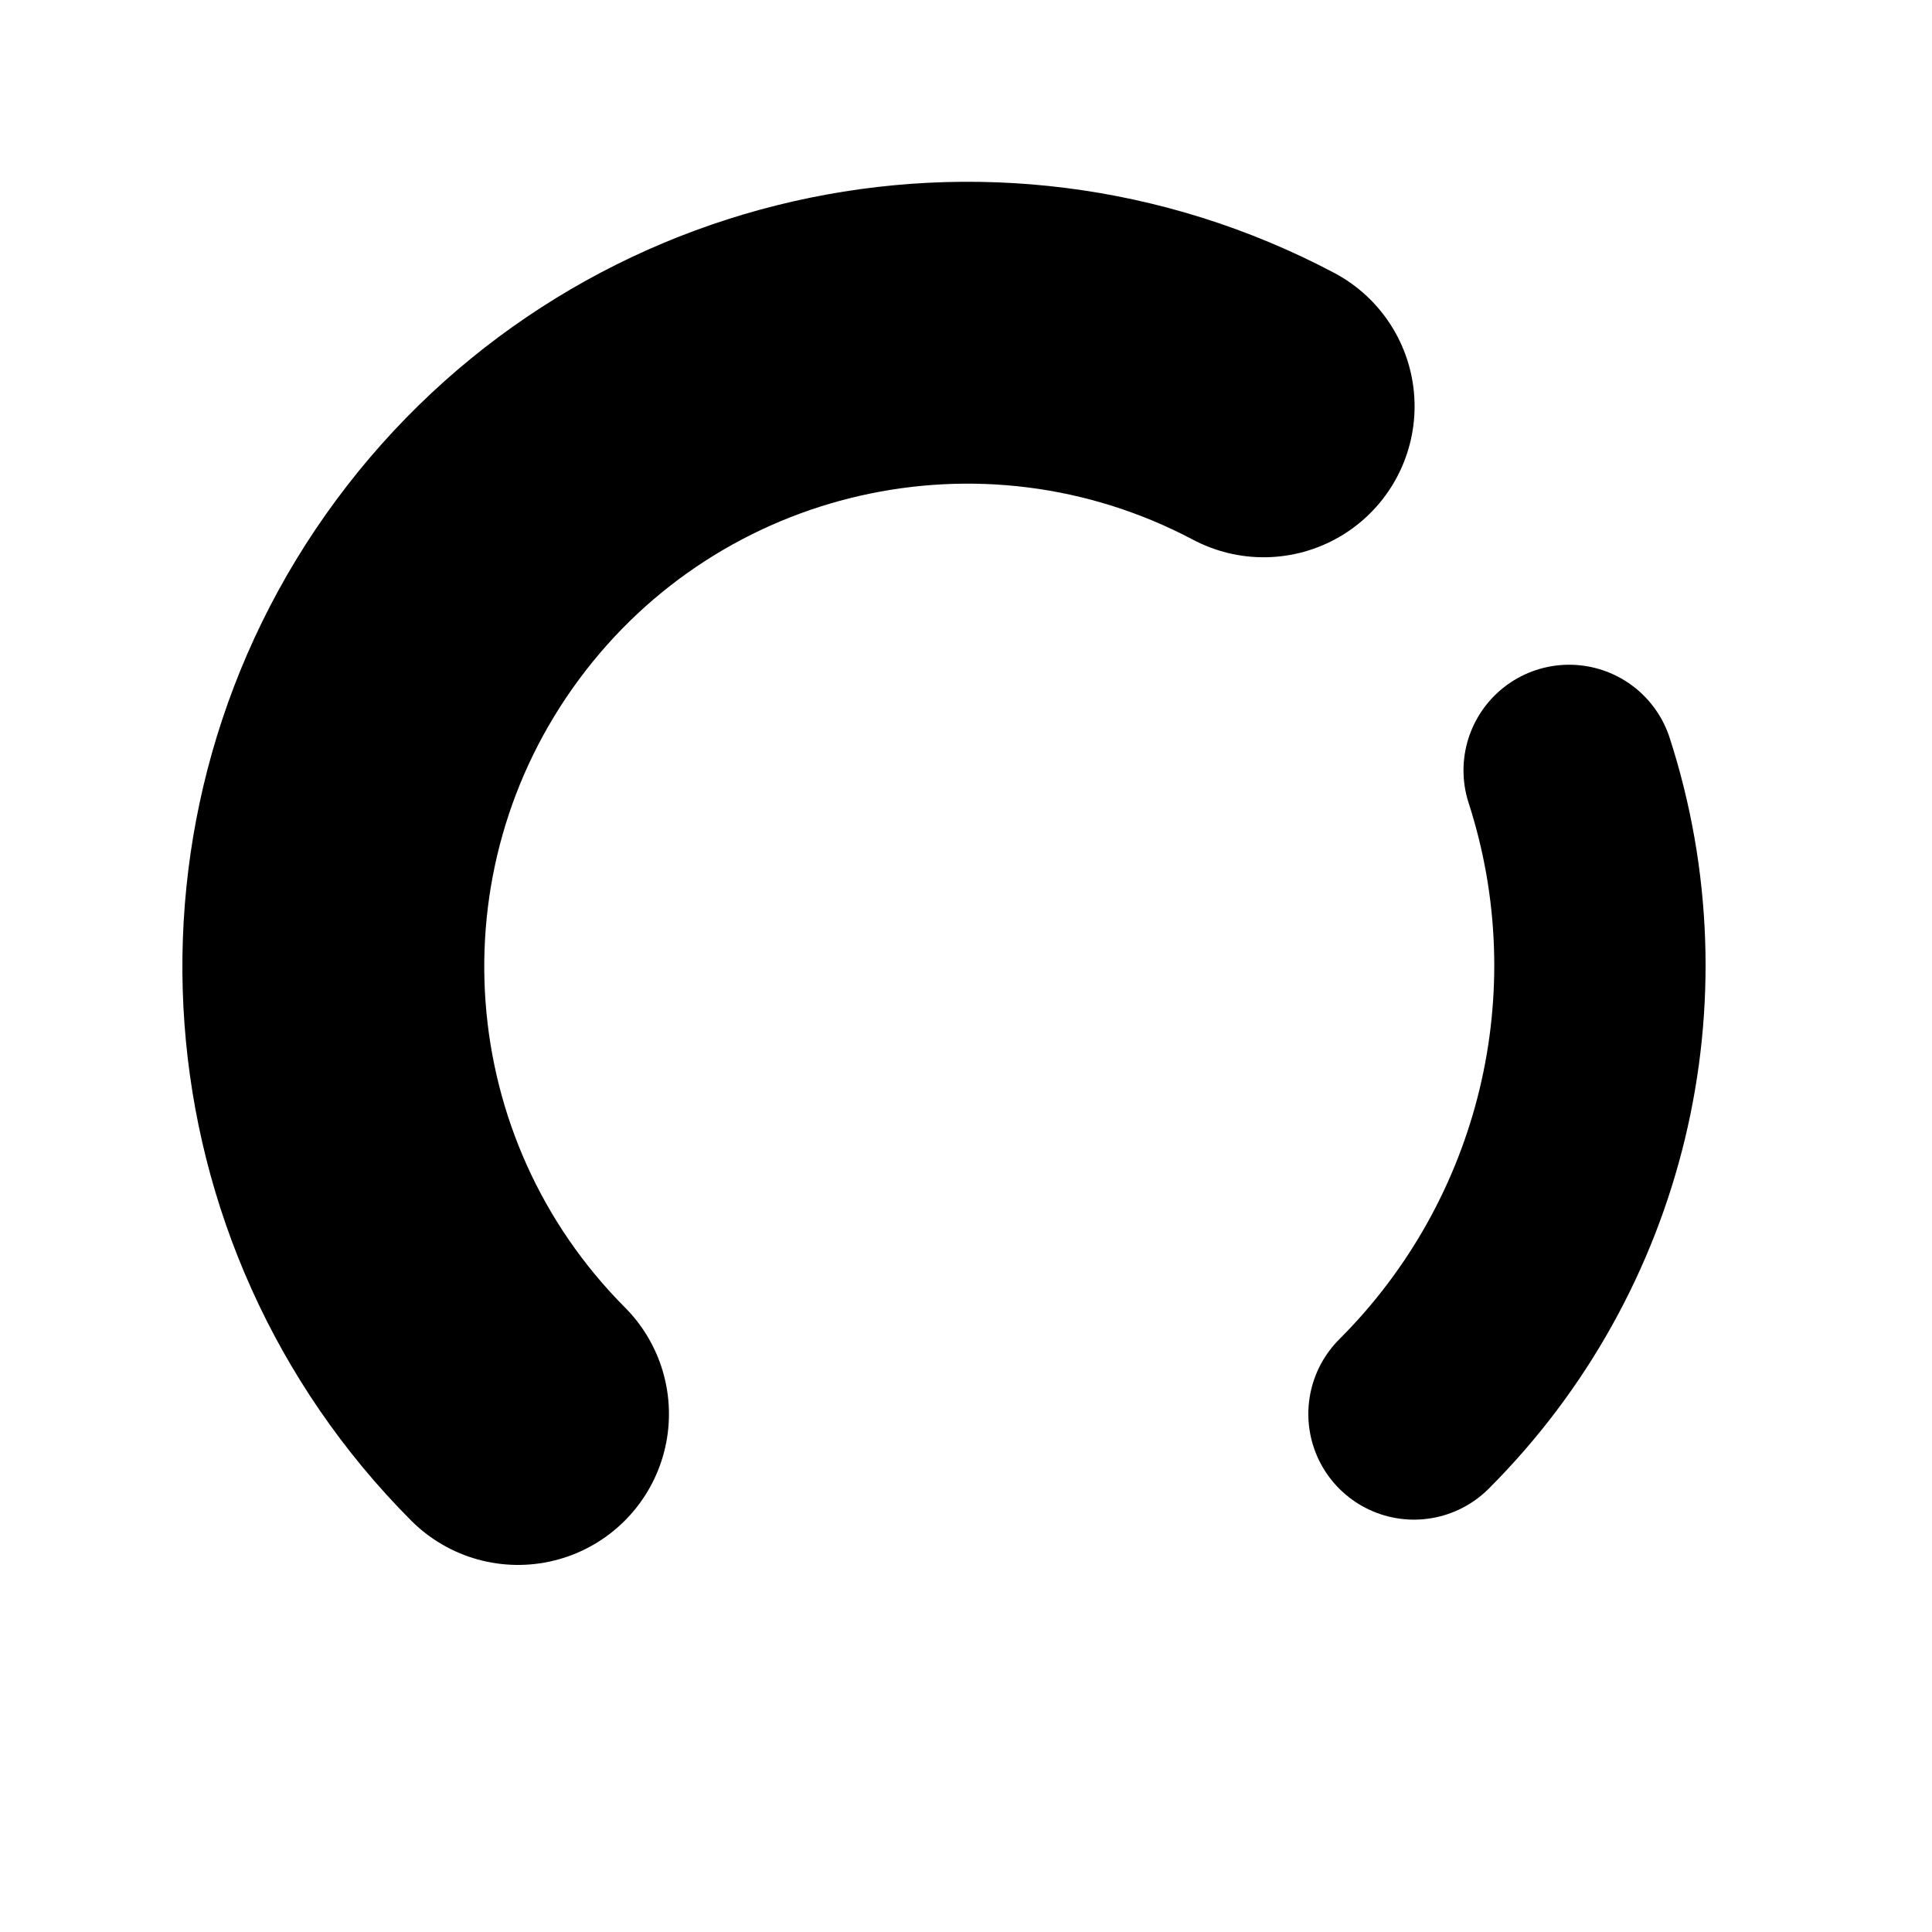
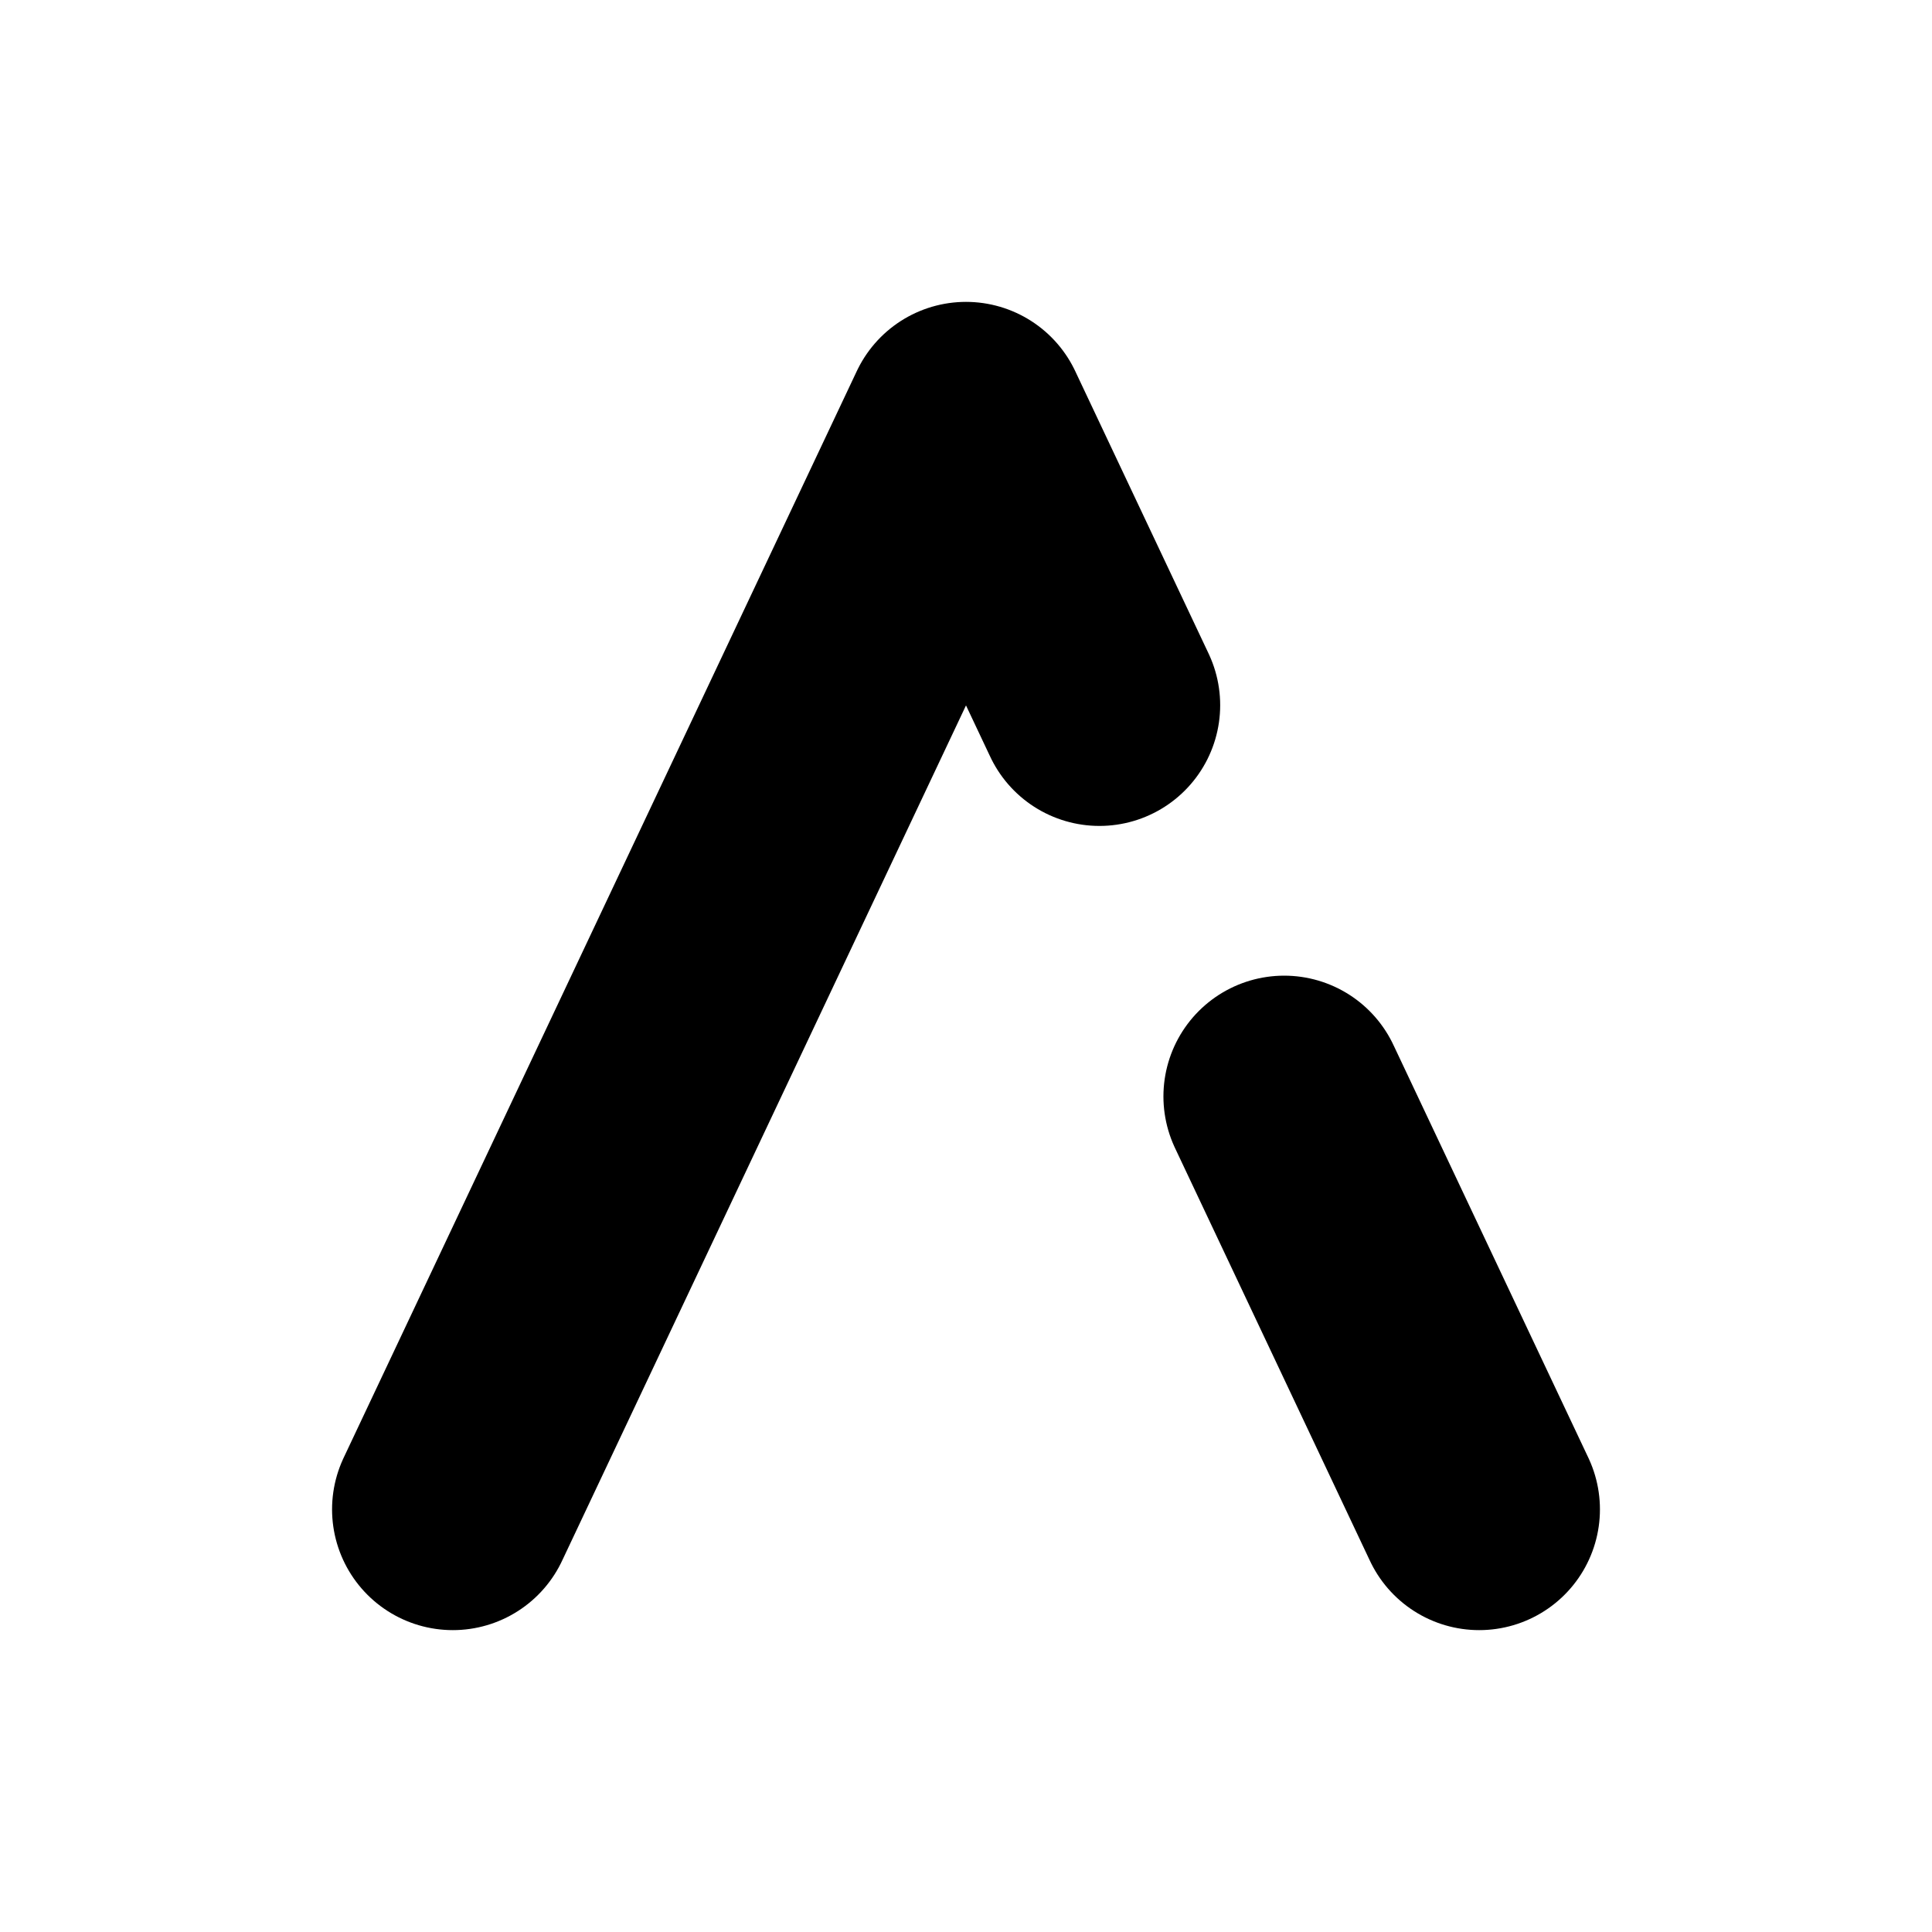
<svg xmlns="http://www.w3.org/2000/svg" viewBox="0 0 32 32">
-   <g fill="none" stroke="currentColor" stroke-linecap="round">
-     <path d="M8.58 23.42 A10.5 10.5 0 0 1 20.93 6.73" stroke-width="5" />
-     <path d="M25.99 12.76 A10.5 10.5 0 0 1 23.42 23.42" stroke-width="3.5" />
+   <g fill="none" stroke="currentColor" stroke-width="4" stroke-linecap="round" stroke-linejoin="round">
+     <path d="M7.5 25 L16 7 L18.21 11.68" />
+     <path d="M21.27 18.16 L24.5 25" />
  </g>
</svg>
